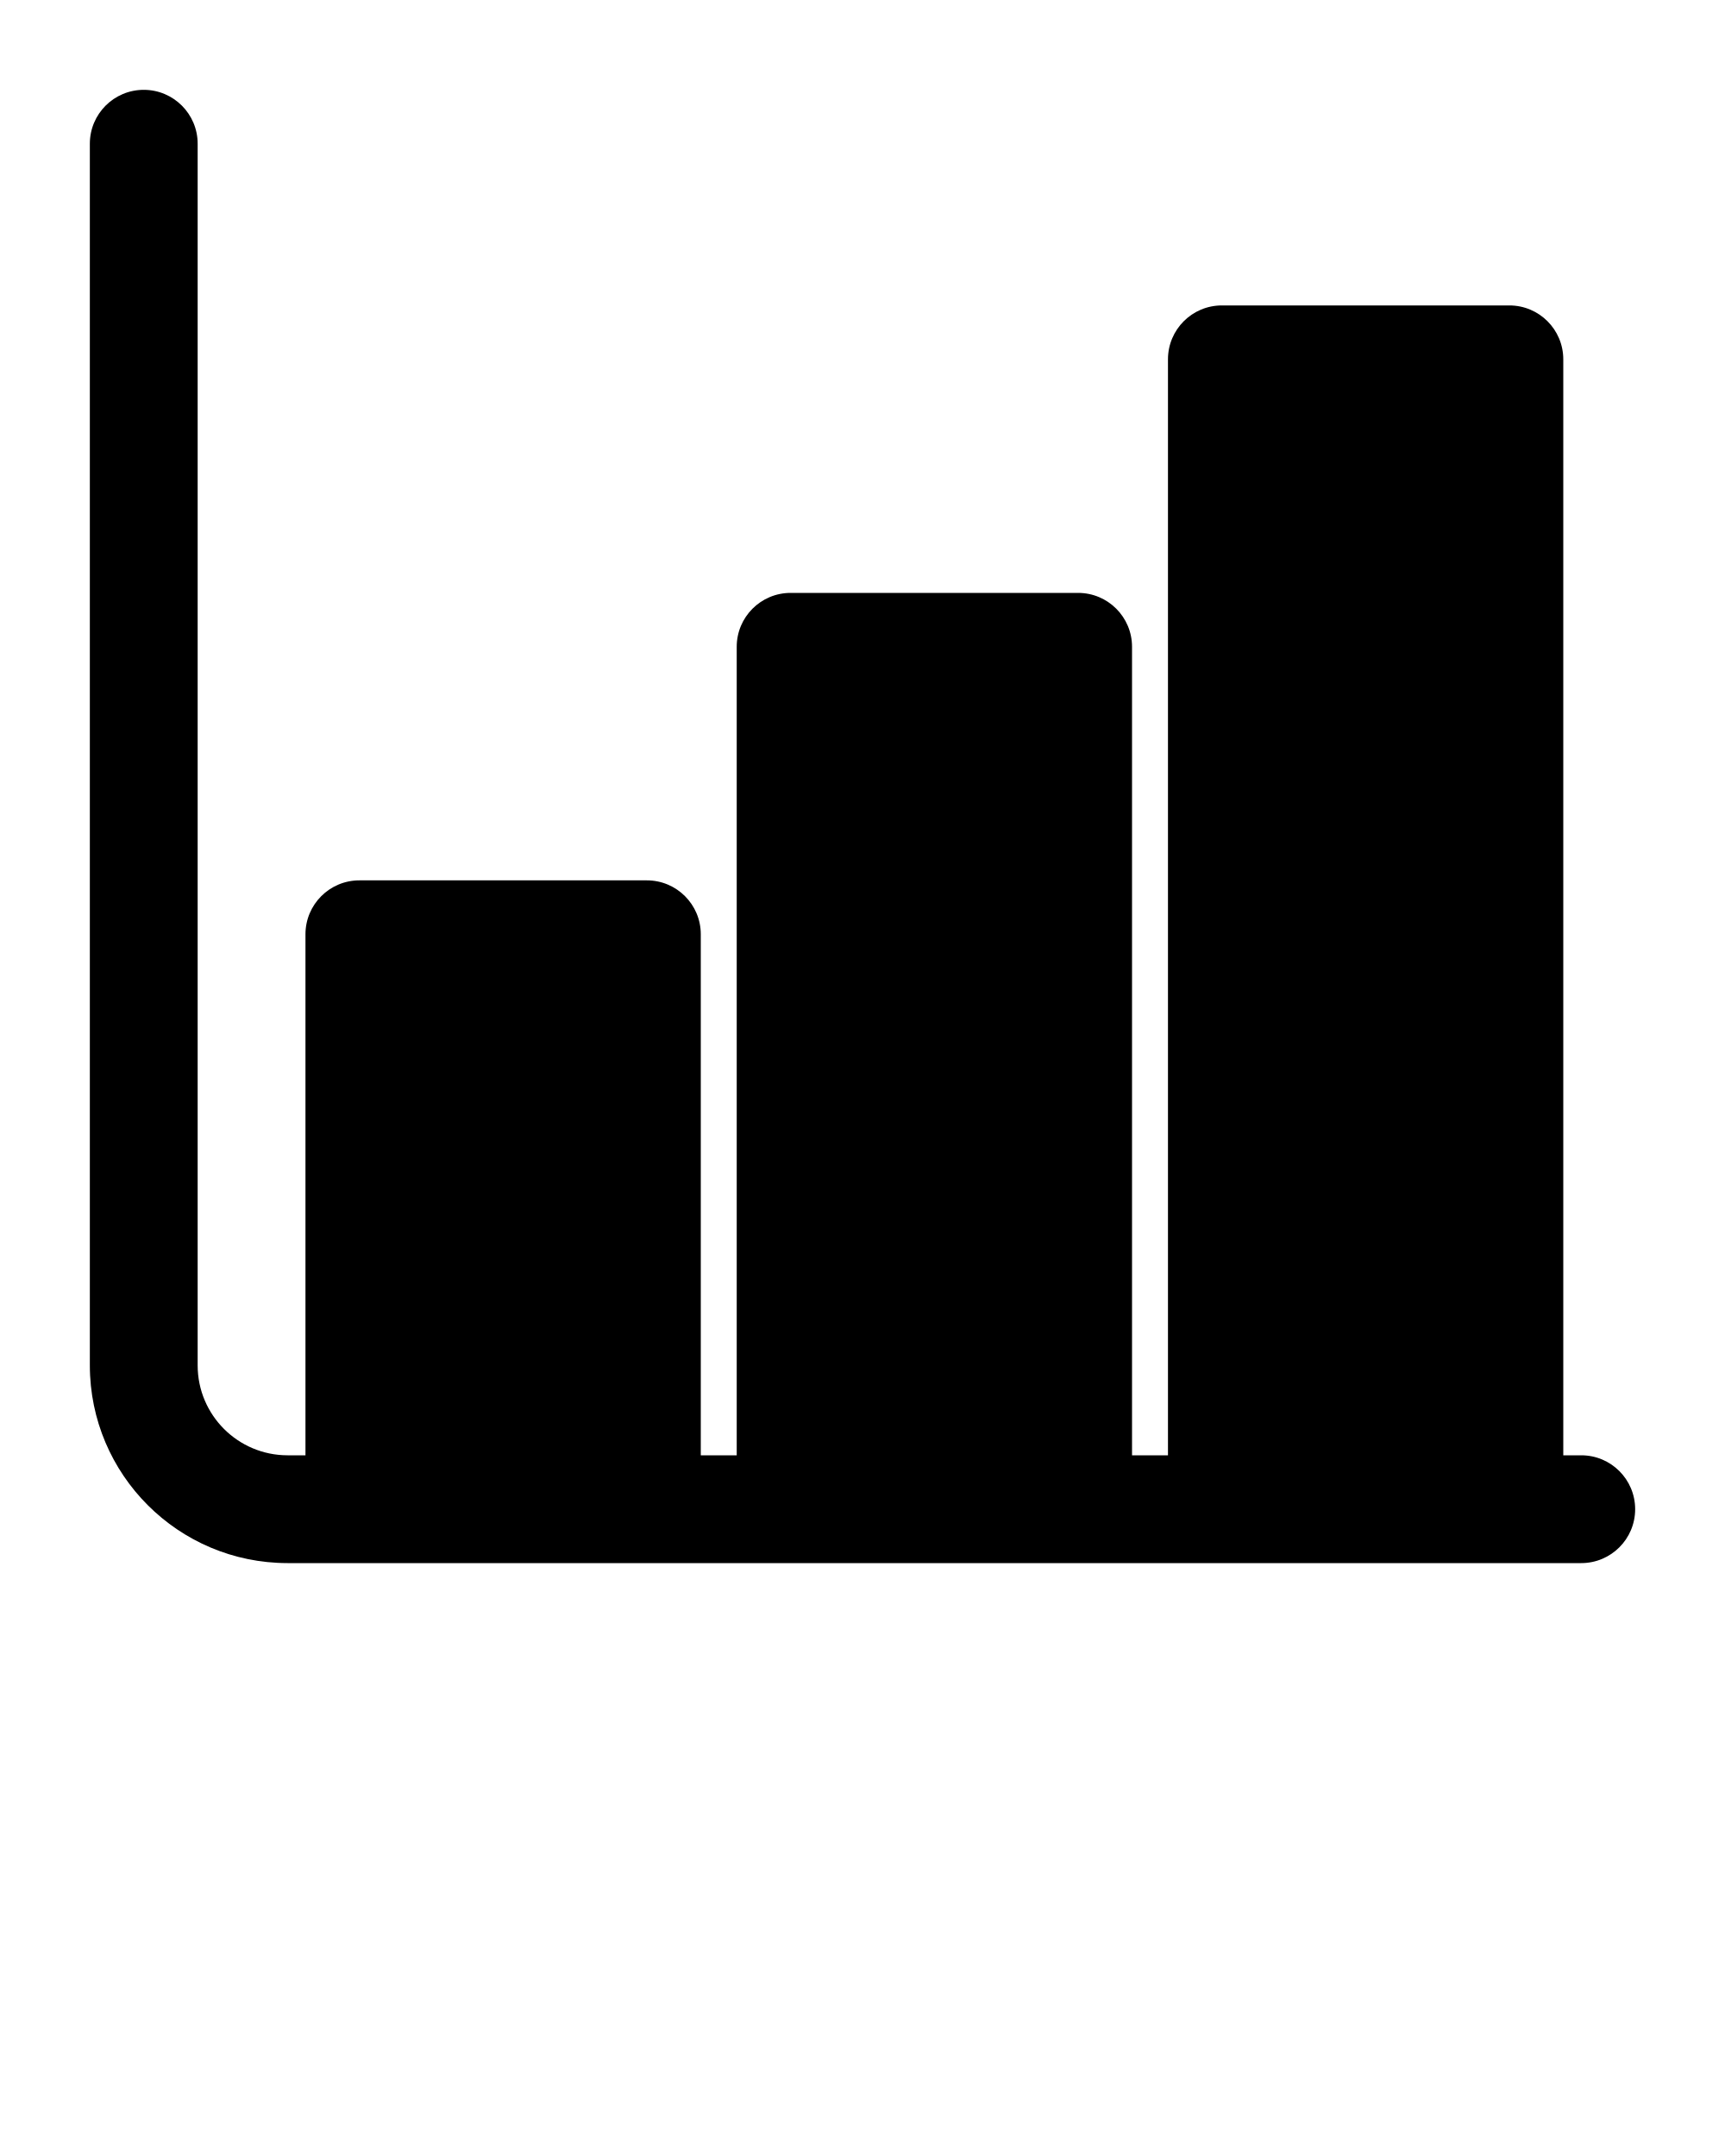
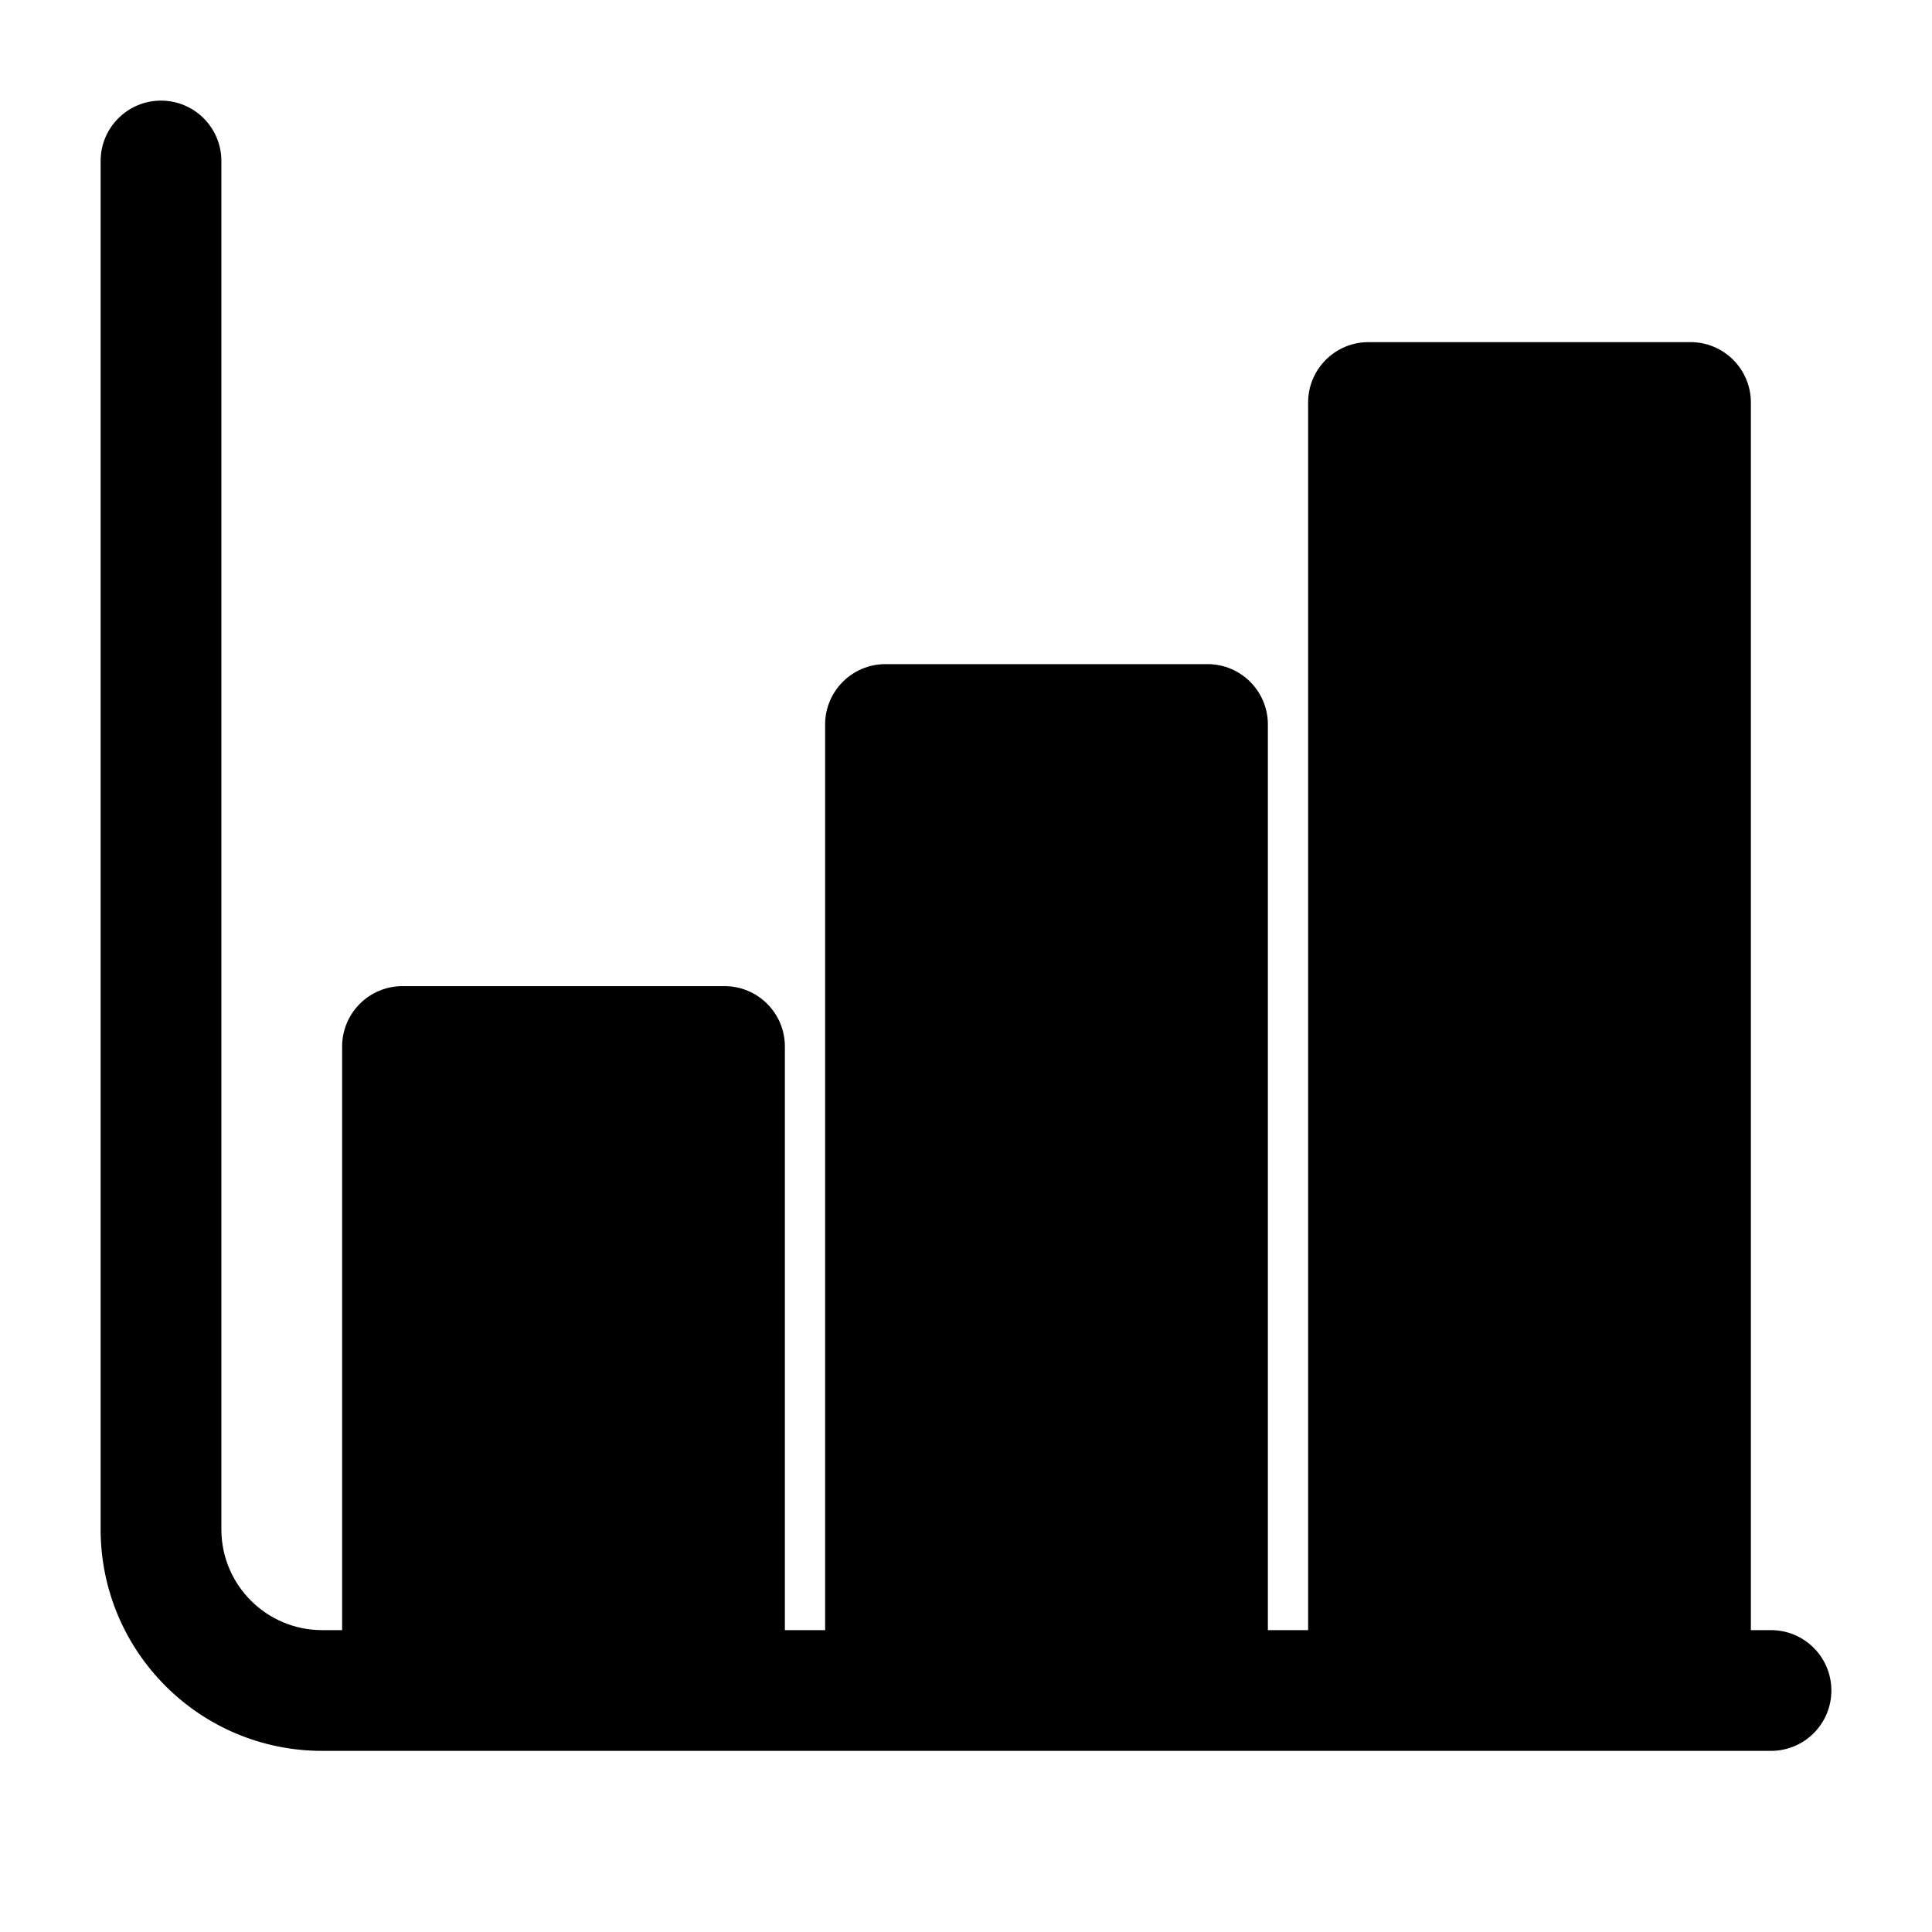
- <svg xmlns="http://www.w3.org/2000/svg" data-name="Layer 1" viewBox="0 0 24 30" x="0px" y="0px">
-   <path d="M4,21.75H22a.75.75,0,0,0,0-1.5h-.25V5A.75.75,0,0,0,21,4.25H17a.75.75,0,0,0-.75.75V20.25h-.5V9A.75.75,0,0,0,15,8.25H11a.75.75,0,0,0-.75.75V20.25h-.5V13A.75.75,0,0,0,9,12.25H5a.75.75,0,0,0-.75.75v7.25H4A1.252,1.252,0,0,1,2.75,19V2a.75.75,0,0,0-1.5,0V19A2.752,2.752,0,0,0,4,21.75Z" />
-   <text x="0" y="39" fill="#000000" font-size="5px" font-weight="bold" font-family="'Helvetica Neue', Helvetica, Arial-Unicode, Arial, Sans-serif">Created by Nursila</text>
-   <text x="0" y="44" fill="#000000" font-size="5px" font-weight="bold" font-family="'Helvetica Neue', Helvetica, Arial-Unicode, Arial, Sans-serif">from the Noun Project</text>
+ <svg xmlns="http://www.w3.org/2000/svg" viewBox="0 0 24 24">
+   <path d="M4 21.75h18a.75.75 0 0 0 0-1.5h-.25V5A.75.75 0 0 0 21 4.25h-4a.75.75 0 0 0-.75.75v15.25h-.5V9a.75.75 0 0 0-.75-.75h-4a.75.75 0 0 0-.75.75v11.25h-.5V13a.75.75 0 0 0-.75-.75H5a.75.75 0 0 0-.75.75v7.25H4A1.252 1.252 0 0 1 2.75 19V2a.75.75 0 0 0-1.5 0v17A2.752 2.752 0 0 0 4 21.75Z" />
</svg>
